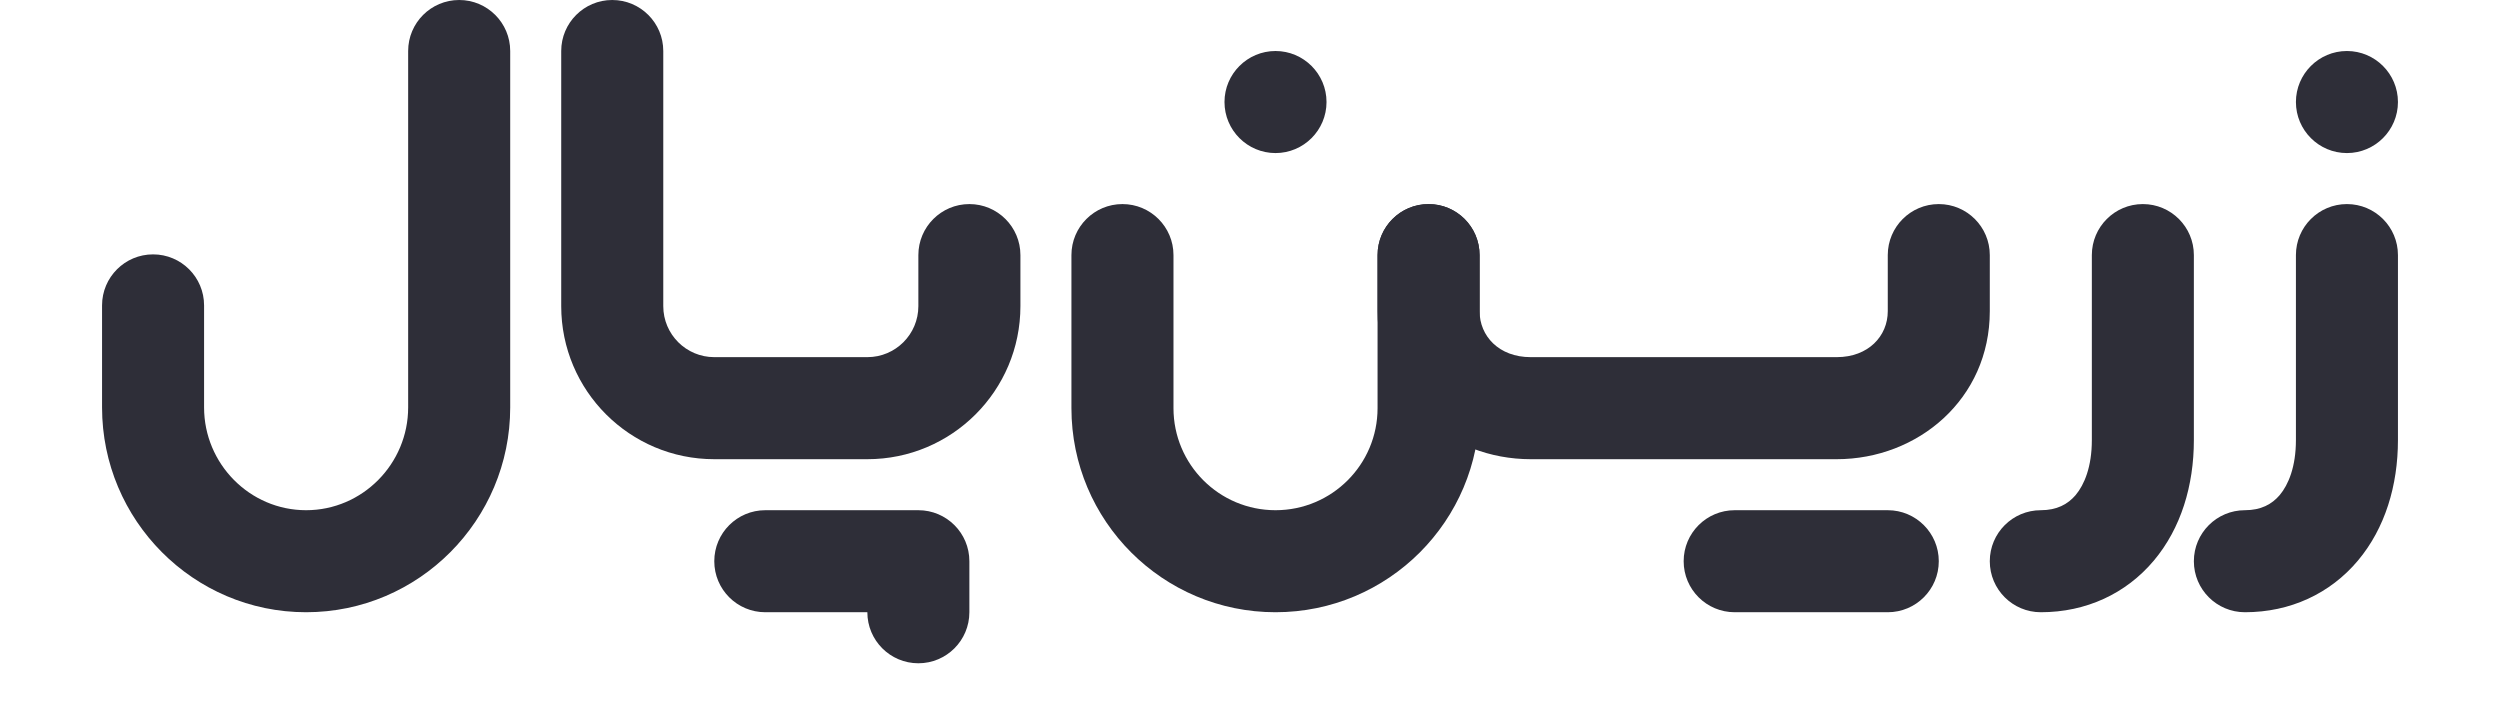
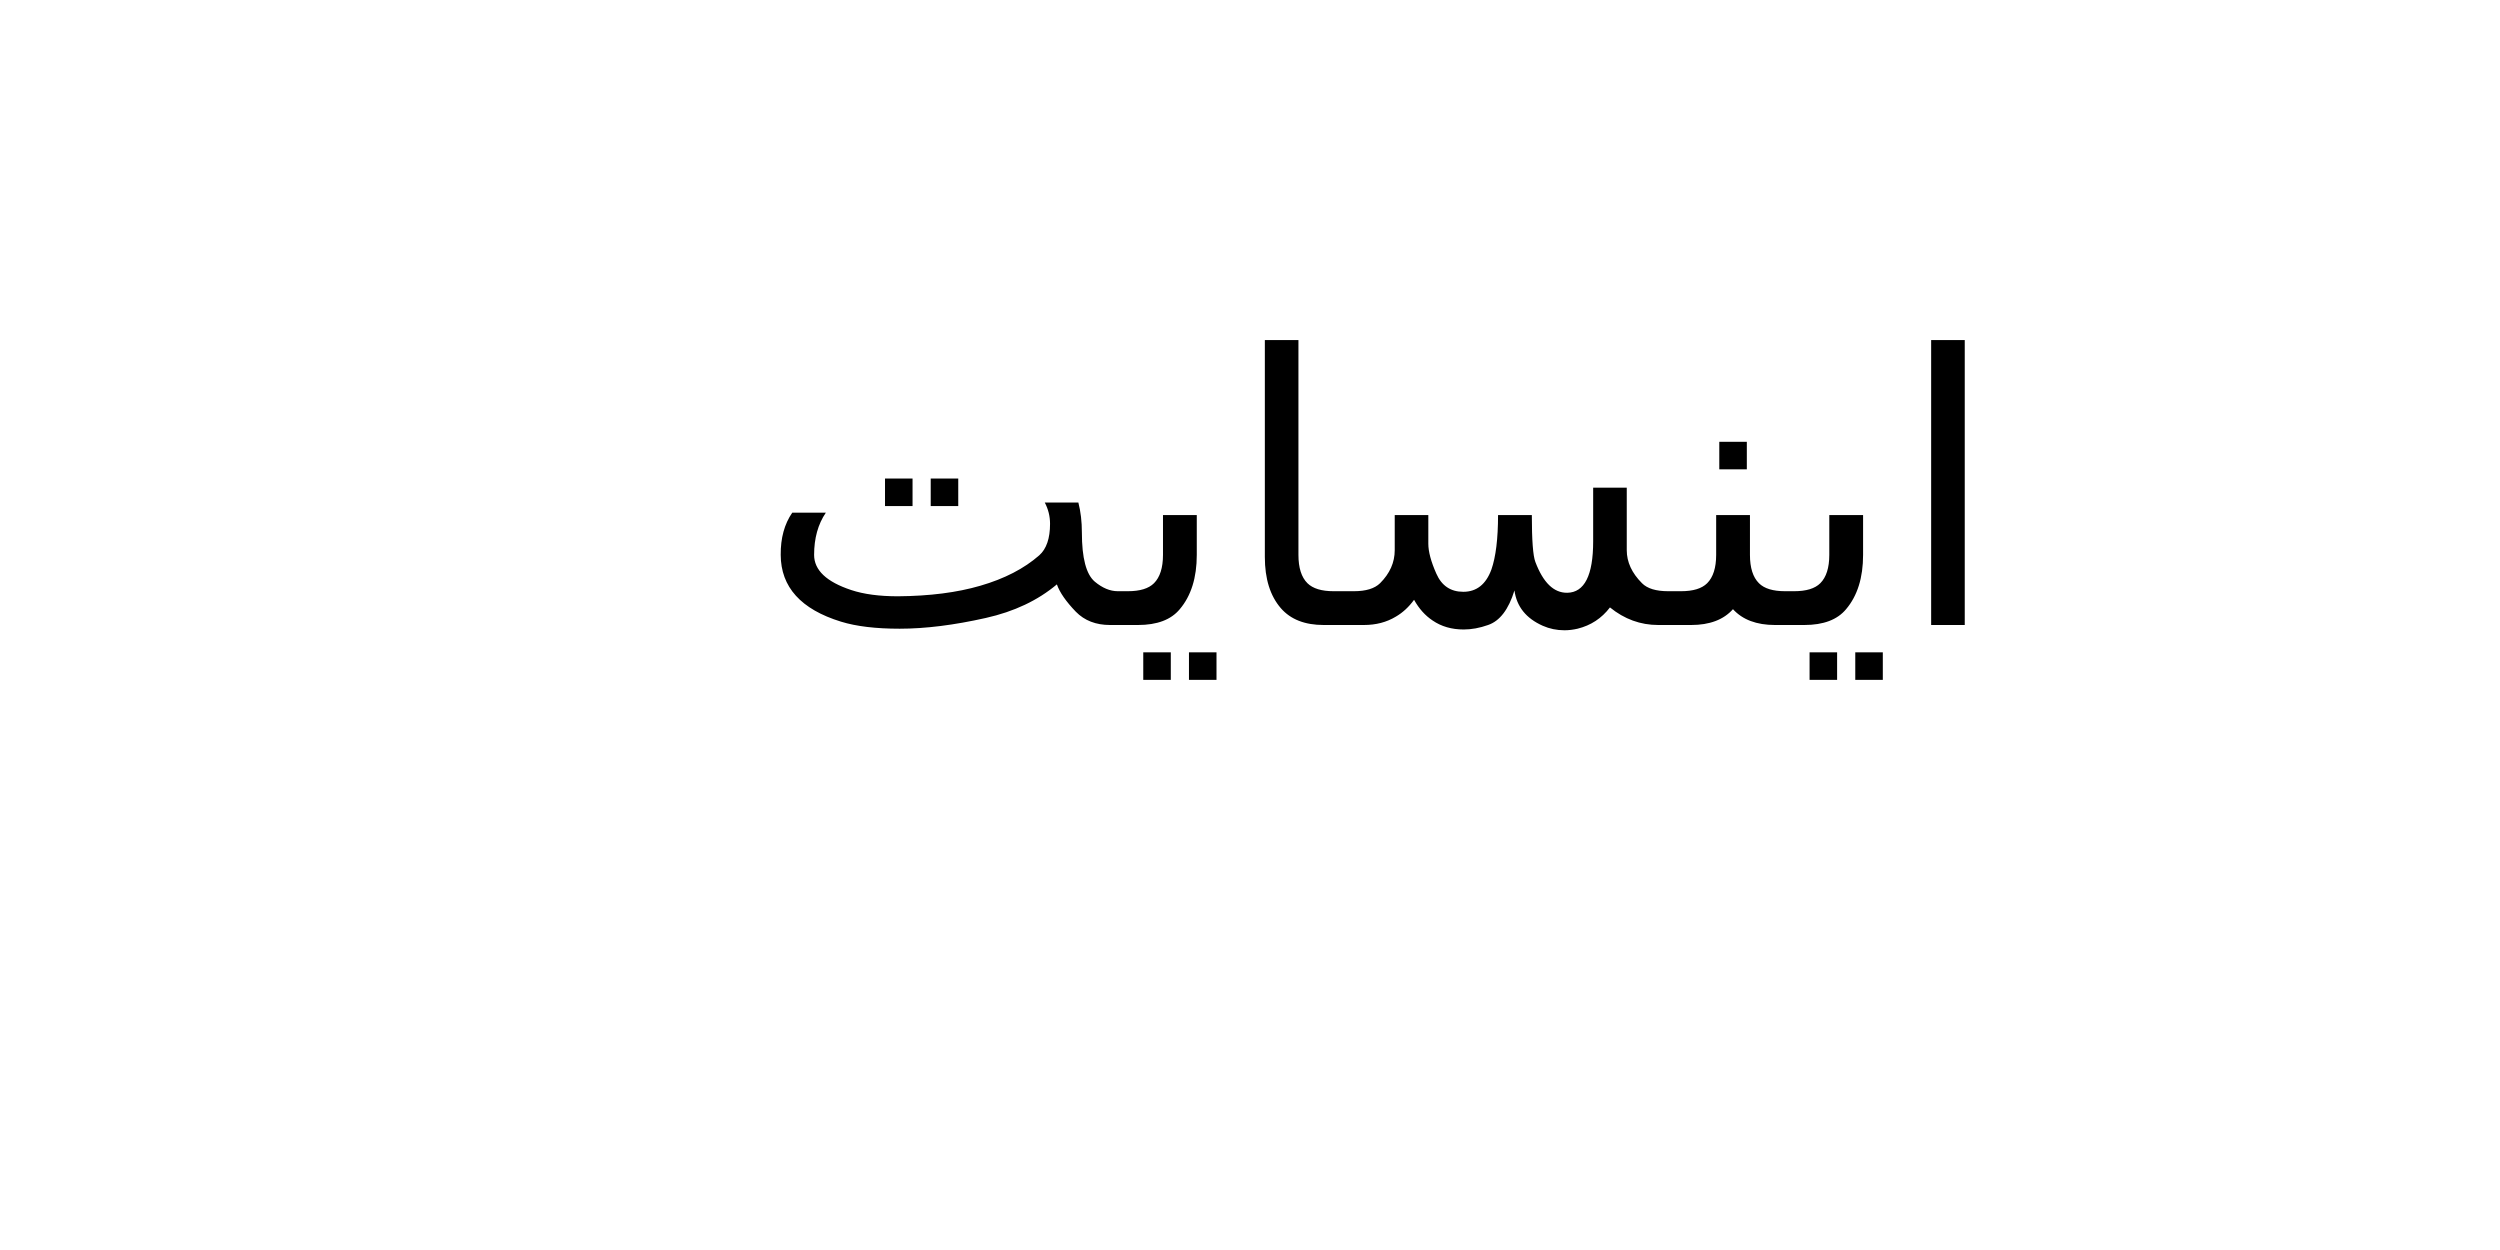
- <svg xmlns="http://www.w3.org/2000/svg" width="84" height="24" viewBox="0 0 84 24" fill="none">
-   <path fill-rule="evenodd" clip-rule="evenodd" d="M20.571 0C21.518 0 22.286 0.768 22.286 1.714V10.286C22.286 11.232 23.053 12 24 12H29.143C30.09 12 30.857 11.232 30.857 10.286V8.571C30.857 7.625 31.625 6.857 32.571 6.857C33.518 6.857 34.286 7.625 34.286 8.571V10.286C34.286 13.126 31.983 15.429 29.143 15.429H24C21.16 15.429 18.857 13.126 18.857 10.286V1.714C18.857 0.768 19.625 0 20.571 0Z" fill="#2E2E38" />
-   <path fill-rule="evenodd" clip-rule="evenodd" d="M24 18.857C24 17.91 24.767 17.143 25.714 17.143H30.857C31.804 17.143 32.571 17.91 32.571 18.857V20.571C32.571 21.518 31.804 22.286 30.857 22.286C29.91 22.286 29.143 21.518 29.143 20.571H25.714C24.767 20.571 24 19.804 24 18.857Z" fill="#2E2E38" />
-   <path fill-rule="evenodd" clip-rule="evenodd" d="M15.429 0C16.375 0 17.143 0.768 17.143 1.714V13.69C17.143 17.477 14.072 20.571 10.285 20.571C6.498 20.571 3.429 17.477 3.429 13.69V10.261C3.429 9.315 4.196 8.547 5.143 8.547C6.09 8.547 6.857 9.315 6.857 10.261V13.69C6.857 15.583 8.391 17.143 10.285 17.143C12.179 17.143 13.714 15.583 13.714 13.69V1.714C13.714 0.768 14.482 0 15.429 0Z" fill="#2E2E38" />
-   <path fill-rule="evenodd" clip-rule="evenodd" d="M69.745 16.63C70.032 16.287 70.286 15.688 70.286 14.786V8.571C70.286 7.625 71.053 6.857 72 6.857C72.947 6.857 73.714 7.625 73.714 8.571V14.786C73.714 16.312 73.282 17.748 72.37 18.835C71.435 19.947 70.093 20.571 68.571 20.571C67.625 20.571 66.857 19.804 66.857 18.857C66.857 17.91 67.625 17.143 68.571 17.143C69.107 17.143 69.479 16.946 69.745 16.63Z" fill="#2E2E38" />
-   <path fill-rule="evenodd" clip-rule="evenodd" d="M76.602 16.63C76.889 16.287 77.143 15.688 77.143 14.786V8.571C77.143 7.625 77.91 6.857 78.857 6.857C79.804 6.857 80.571 7.625 80.571 8.571V14.786C80.571 16.312 80.139 17.748 79.227 18.835C78.293 19.947 76.95 20.571 75.429 20.571C74.482 20.571 73.714 19.804 73.714 18.857C73.714 17.91 74.482 17.143 75.429 17.143C75.965 17.143 76.336 16.946 76.602 16.63Z" fill="#2E2E38" />
-   <path fill-rule="evenodd" clip-rule="evenodd" d="M78.857 5.143C79.802 5.143 80.571 4.374 80.571 3.428C80.571 2.483 79.802 1.714 78.857 1.714C77.912 1.714 77.143 2.483 77.143 3.428C77.143 4.374 77.912 5.143 78.857 5.143Z" fill="#2E2E38" />
-   <path fill-rule="evenodd" clip-rule="evenodd" d="M56.571 18.857C56.571 17.91 57.339 17.143 58.286 17.143H63.429C64.375 17.143 65.143 17.91 65.143 18.857C65.143 19.804 64.375 20.571 63.429 20.571H58.286C57.339 20.571 56.571 19.804 56.571 18.857Z" fill="#2E2E38" />
-   <path fill-rule="evenodd" clip-rule="evenodd" d="M48 6.857C48.947 6.857 49.714 7.625 49.714 8.571V10.457C49.714 11.29 50.364 12 51.429 12H61.714C62.779 12 63.429 11.29 63.429 10.457V8.571C63.429 7.625 64.196 6.857 65.143 6.857C66.09 6.857 66.857 7.625 66.857 8.571V10.457C66.857 13.411 64.437 15.429 61.714 15.429H51.429C48.706 15.429 46.286 13.411 46.286 10.457V8.571C46.286 7.625 47.053 6.857 48 6.857Z" fill="#2E2E38" />
-   <path fill-rule="evenodd" clip-rule="evenodd" d="M42.857 5.143C43.802 5.143 44.571 4.374 44.571 3.428C44.571 2.483 43.802 1.714 42.857 1.714C41.912 1.714 41.143 2.483 41.143 3.428C41.143 4.374 41.912 5.143 42.857 5.143Z" fill="#2E2E38" />
-   <path fill-rule="evenodd" clip-rule="evenodd" d="M37.714 6.857C38.661 6.857 39.429 7.625 39.429 8.571V13.714C39.429 15.608 40.964 17.143 42.857 17.143C44.751 17.143 46.286 15.608 46.286 13.714V8.571C46.286 7.625 47.053 6.857 48 6.857C48.947 6.857 49.714 7.625 49.714 8.571V13.714C49.714 17.501 46.644 20.571 42.857 20.571C39.07 20.571 36 17.501 36 13.714V8.571C36 7.625 36.767 6.857 37.714 6.857Z" fill="#2E2E38" />
+ <svg xmlns="http://www.w3.org/2000/svg" baseProfile="full" height="100px" version="1.1" width="200px">
+   <defs />
+   <text direction="rtl" fill="black" font-family="Arial" font-size="30px" x="160" y="50">اینسایت</text>
</svg>
